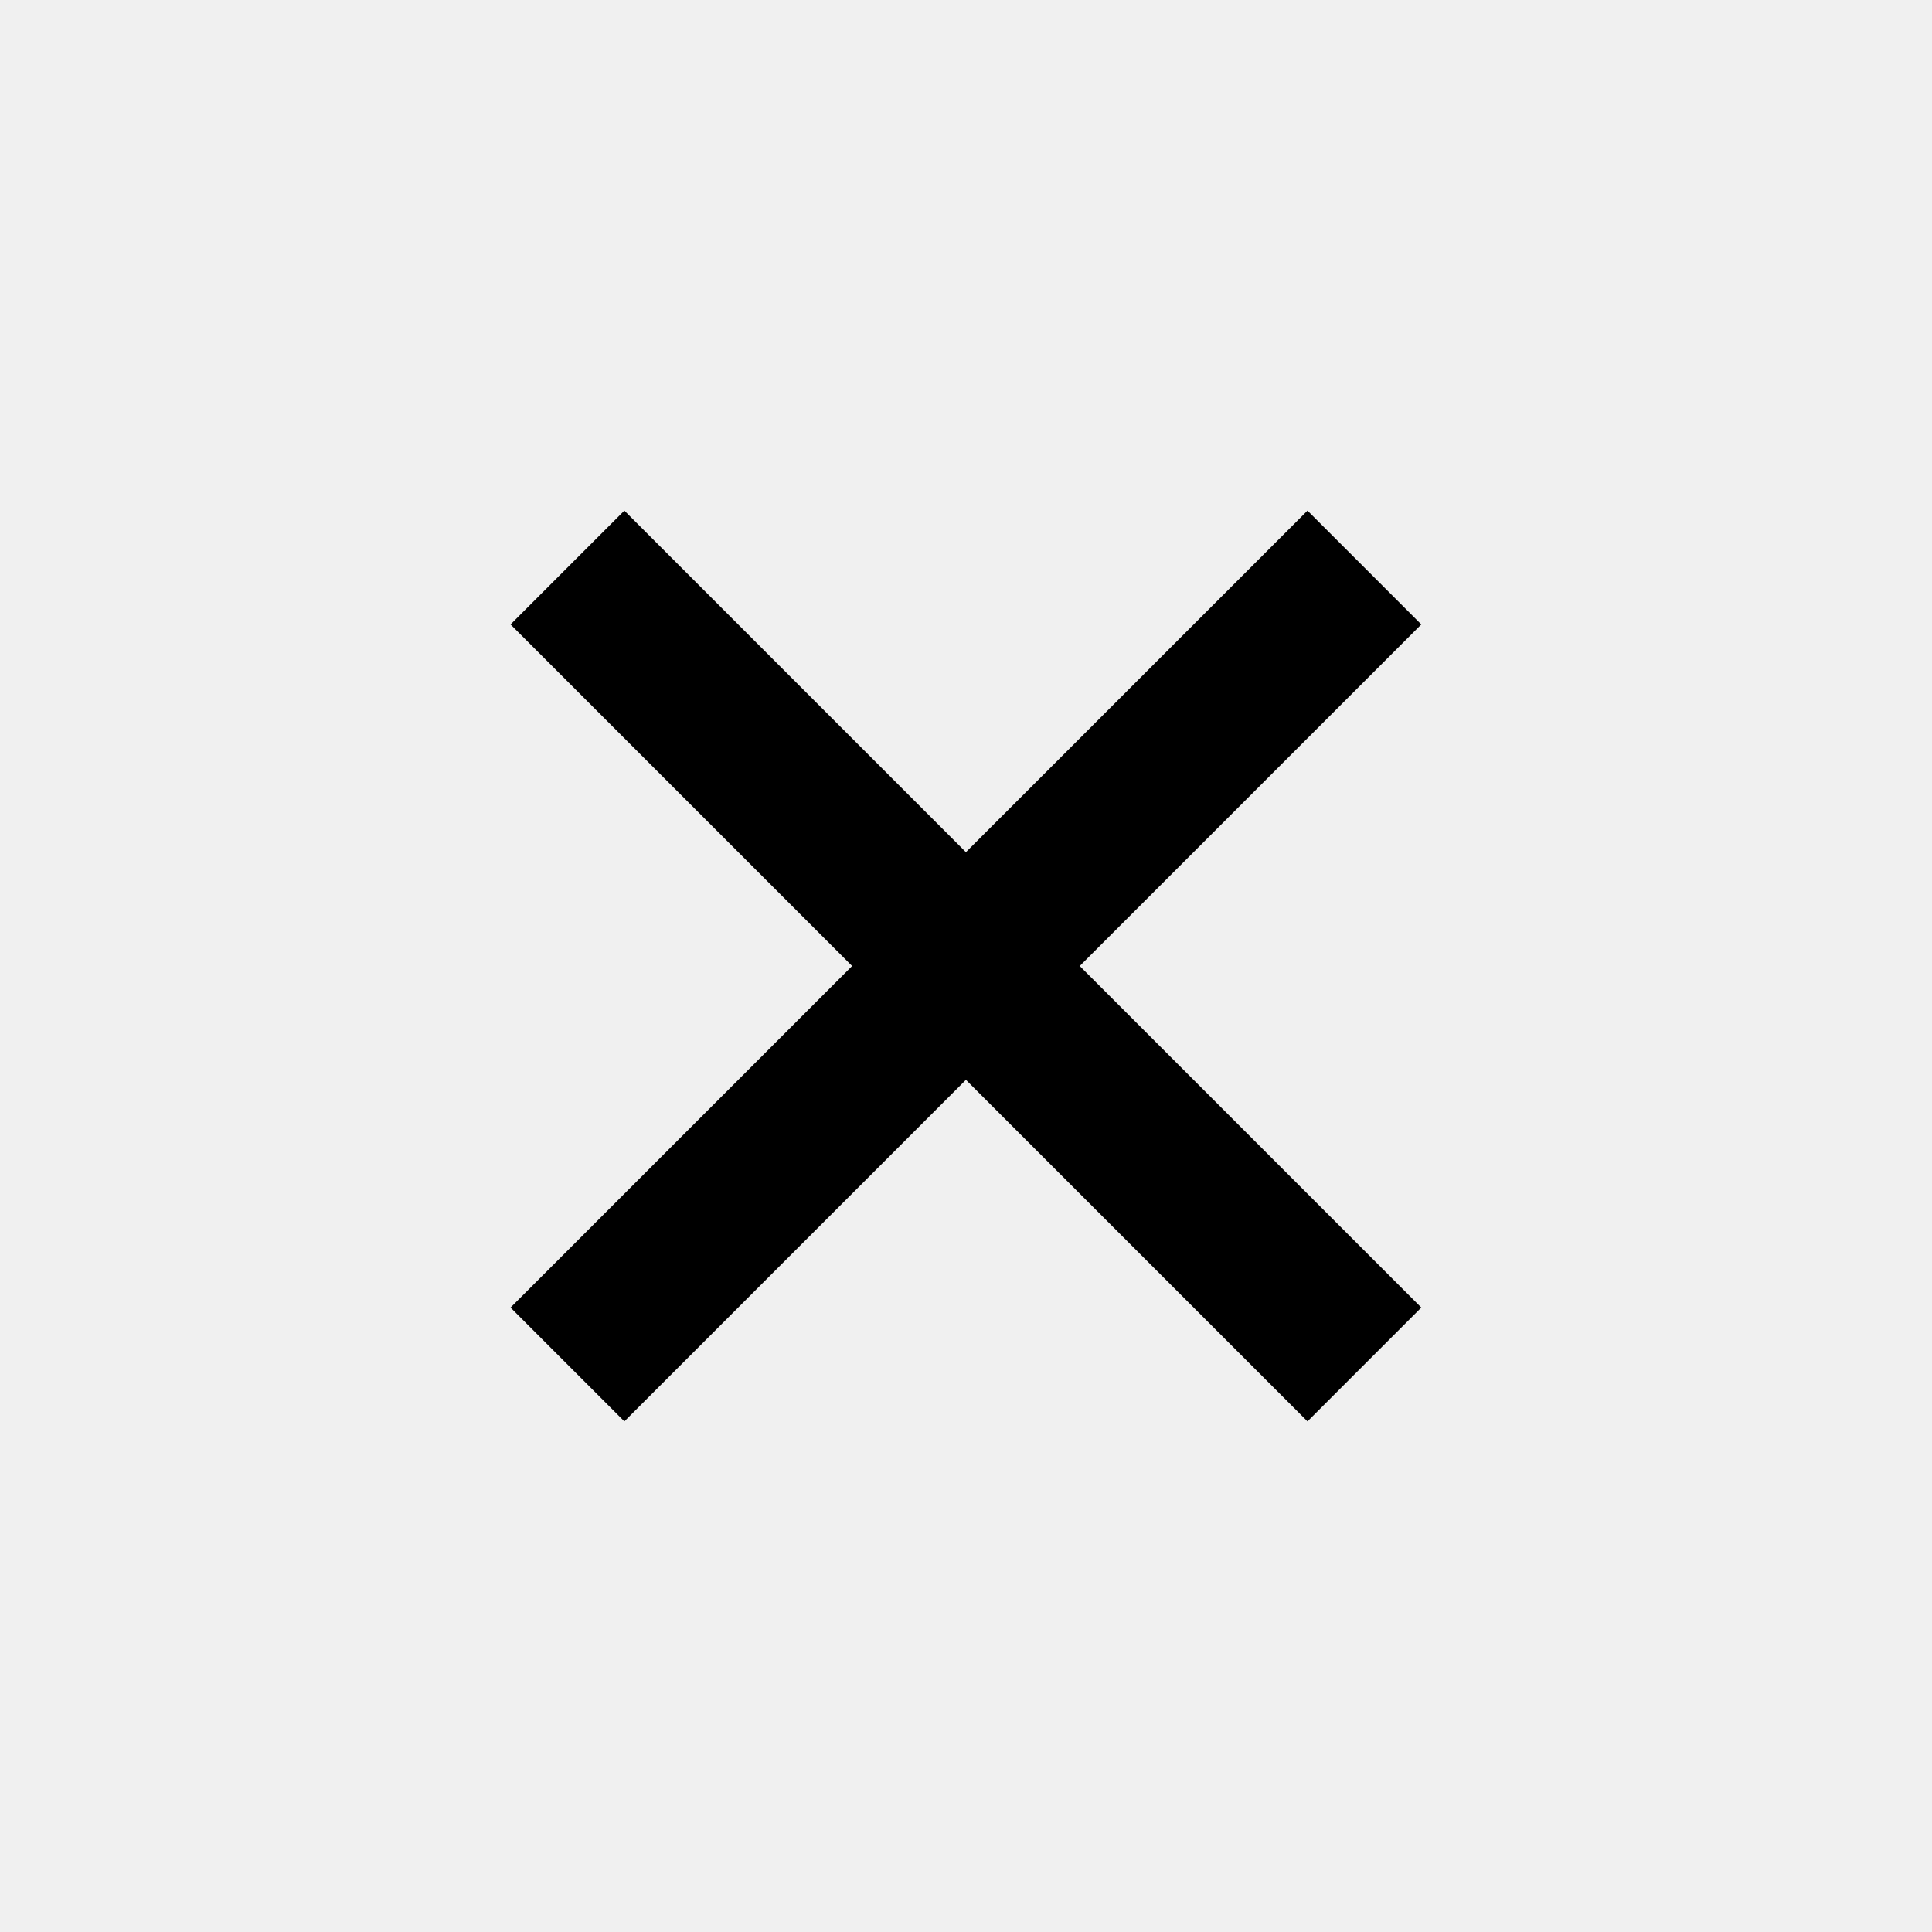
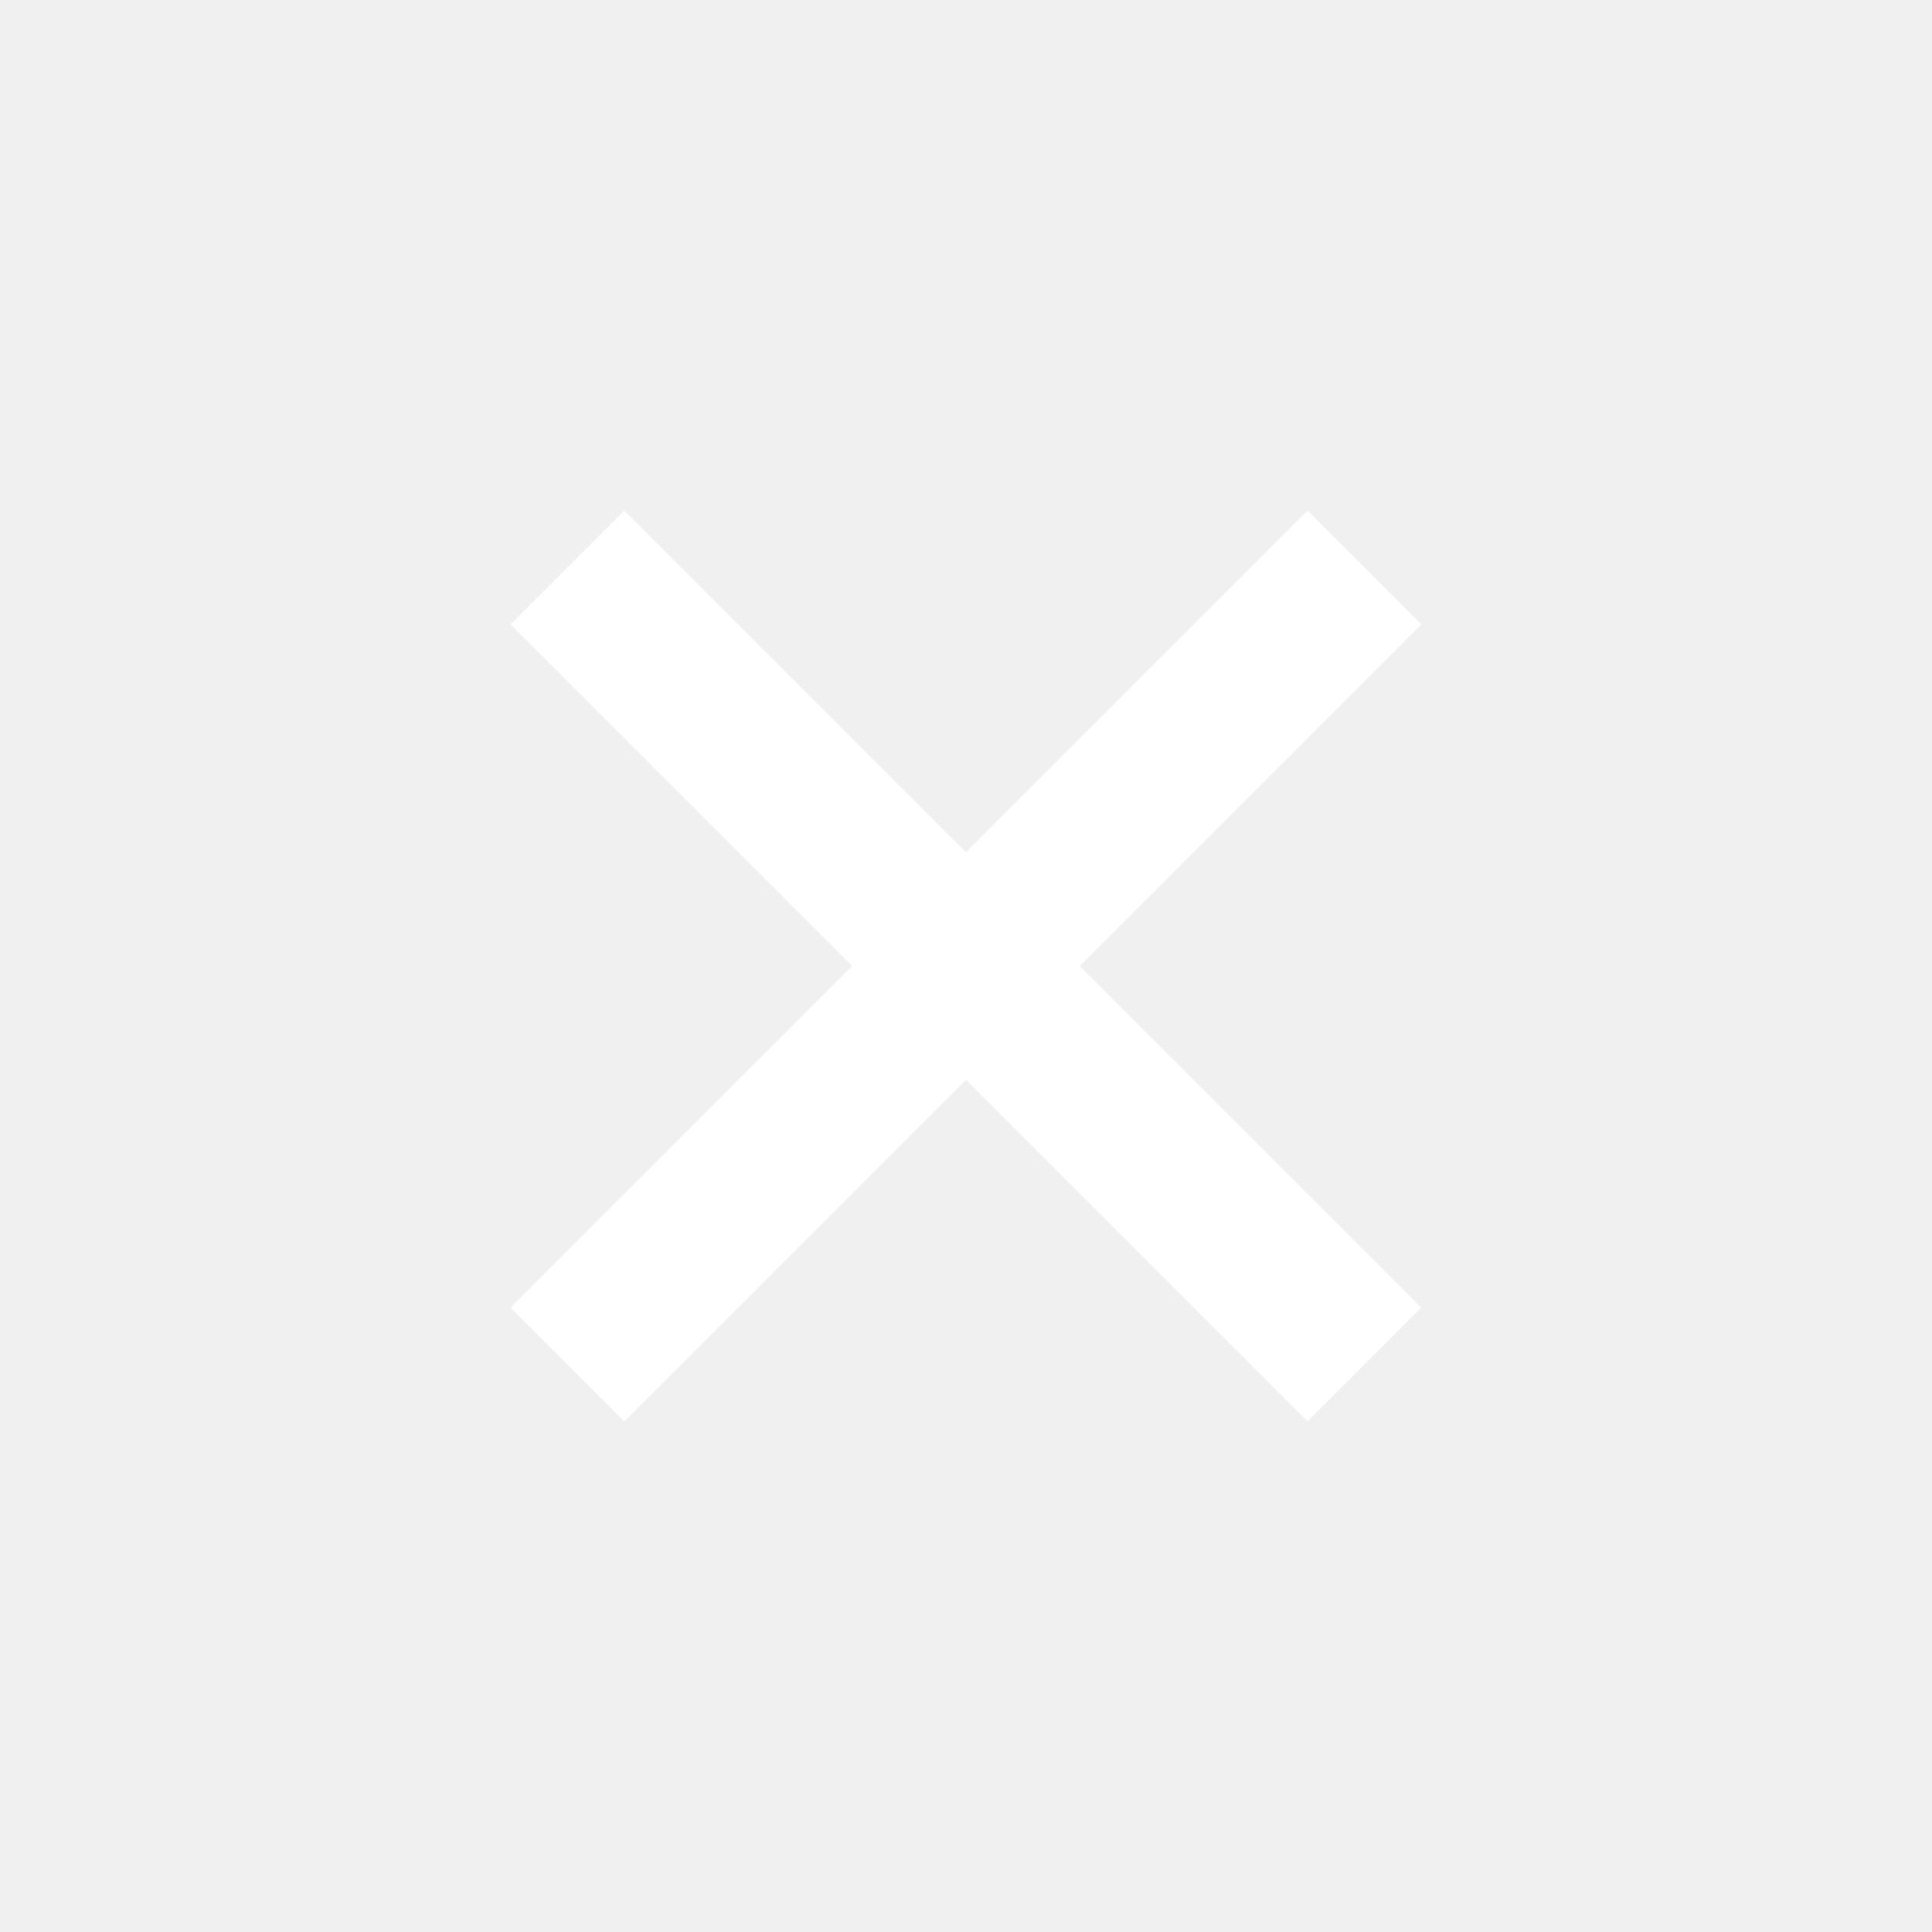
<svg xmlns="http://www.w3.org/2000/svg" preserveAspectRatio="none" overflow="visible" style="display: block;" width="24" height="24" viewBox="0 0 24 24" fill="none">
  <g id="add-fill">
-     <path id="Vector" d="M10.585 12L6.342 7.757L7.756 6.343L11.999 10.586L16.242 6.343L17.656 7.757L13.413 12L17.656 16.243L16.242 17.657L11.999 13.414L7.756 17.657L6.342 16.243L10.585 12Z" fill="black" />
+     <path id="Vector" d="M10.585 12L6.342 7.757L7.756 6.343L11.999 10.586L16.242 6.343L17.656 7.757L13.413 12L17.656 16.243L16.242 17.657L11.999 13.414L7.756 17.657L6.342 16.243L10.585 12Z" fill="white" />
  </g>
</svg>
